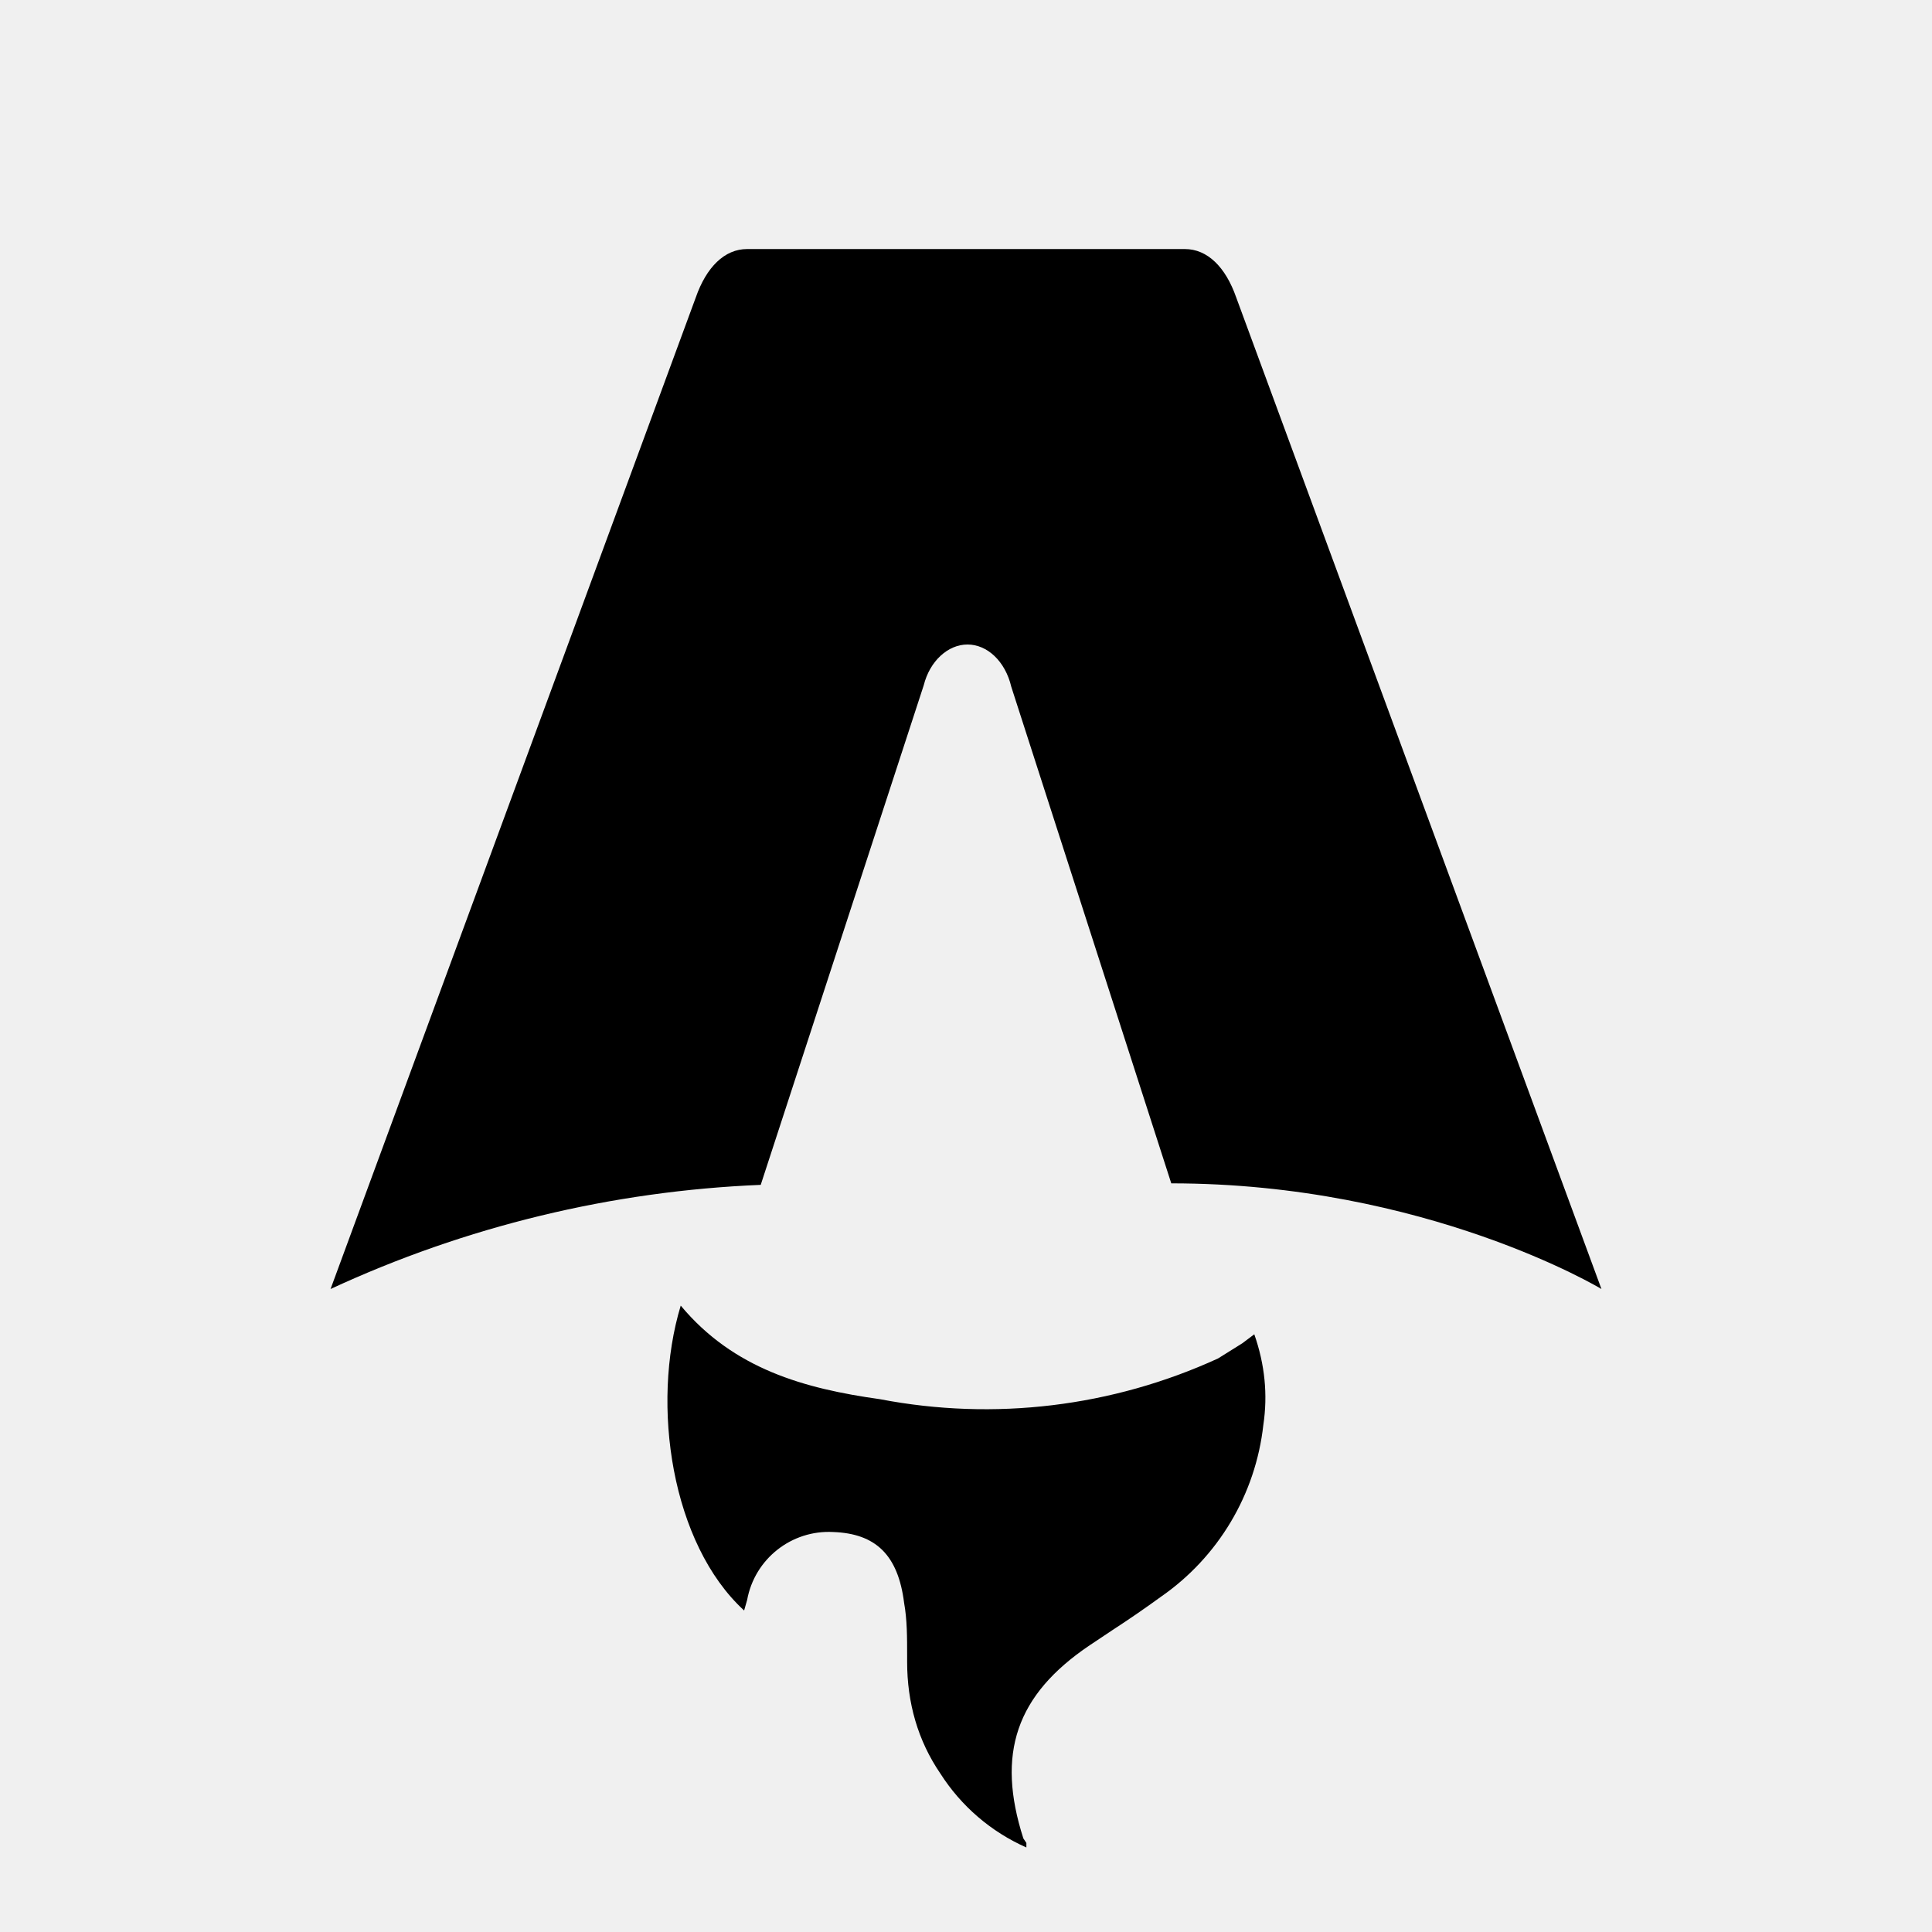
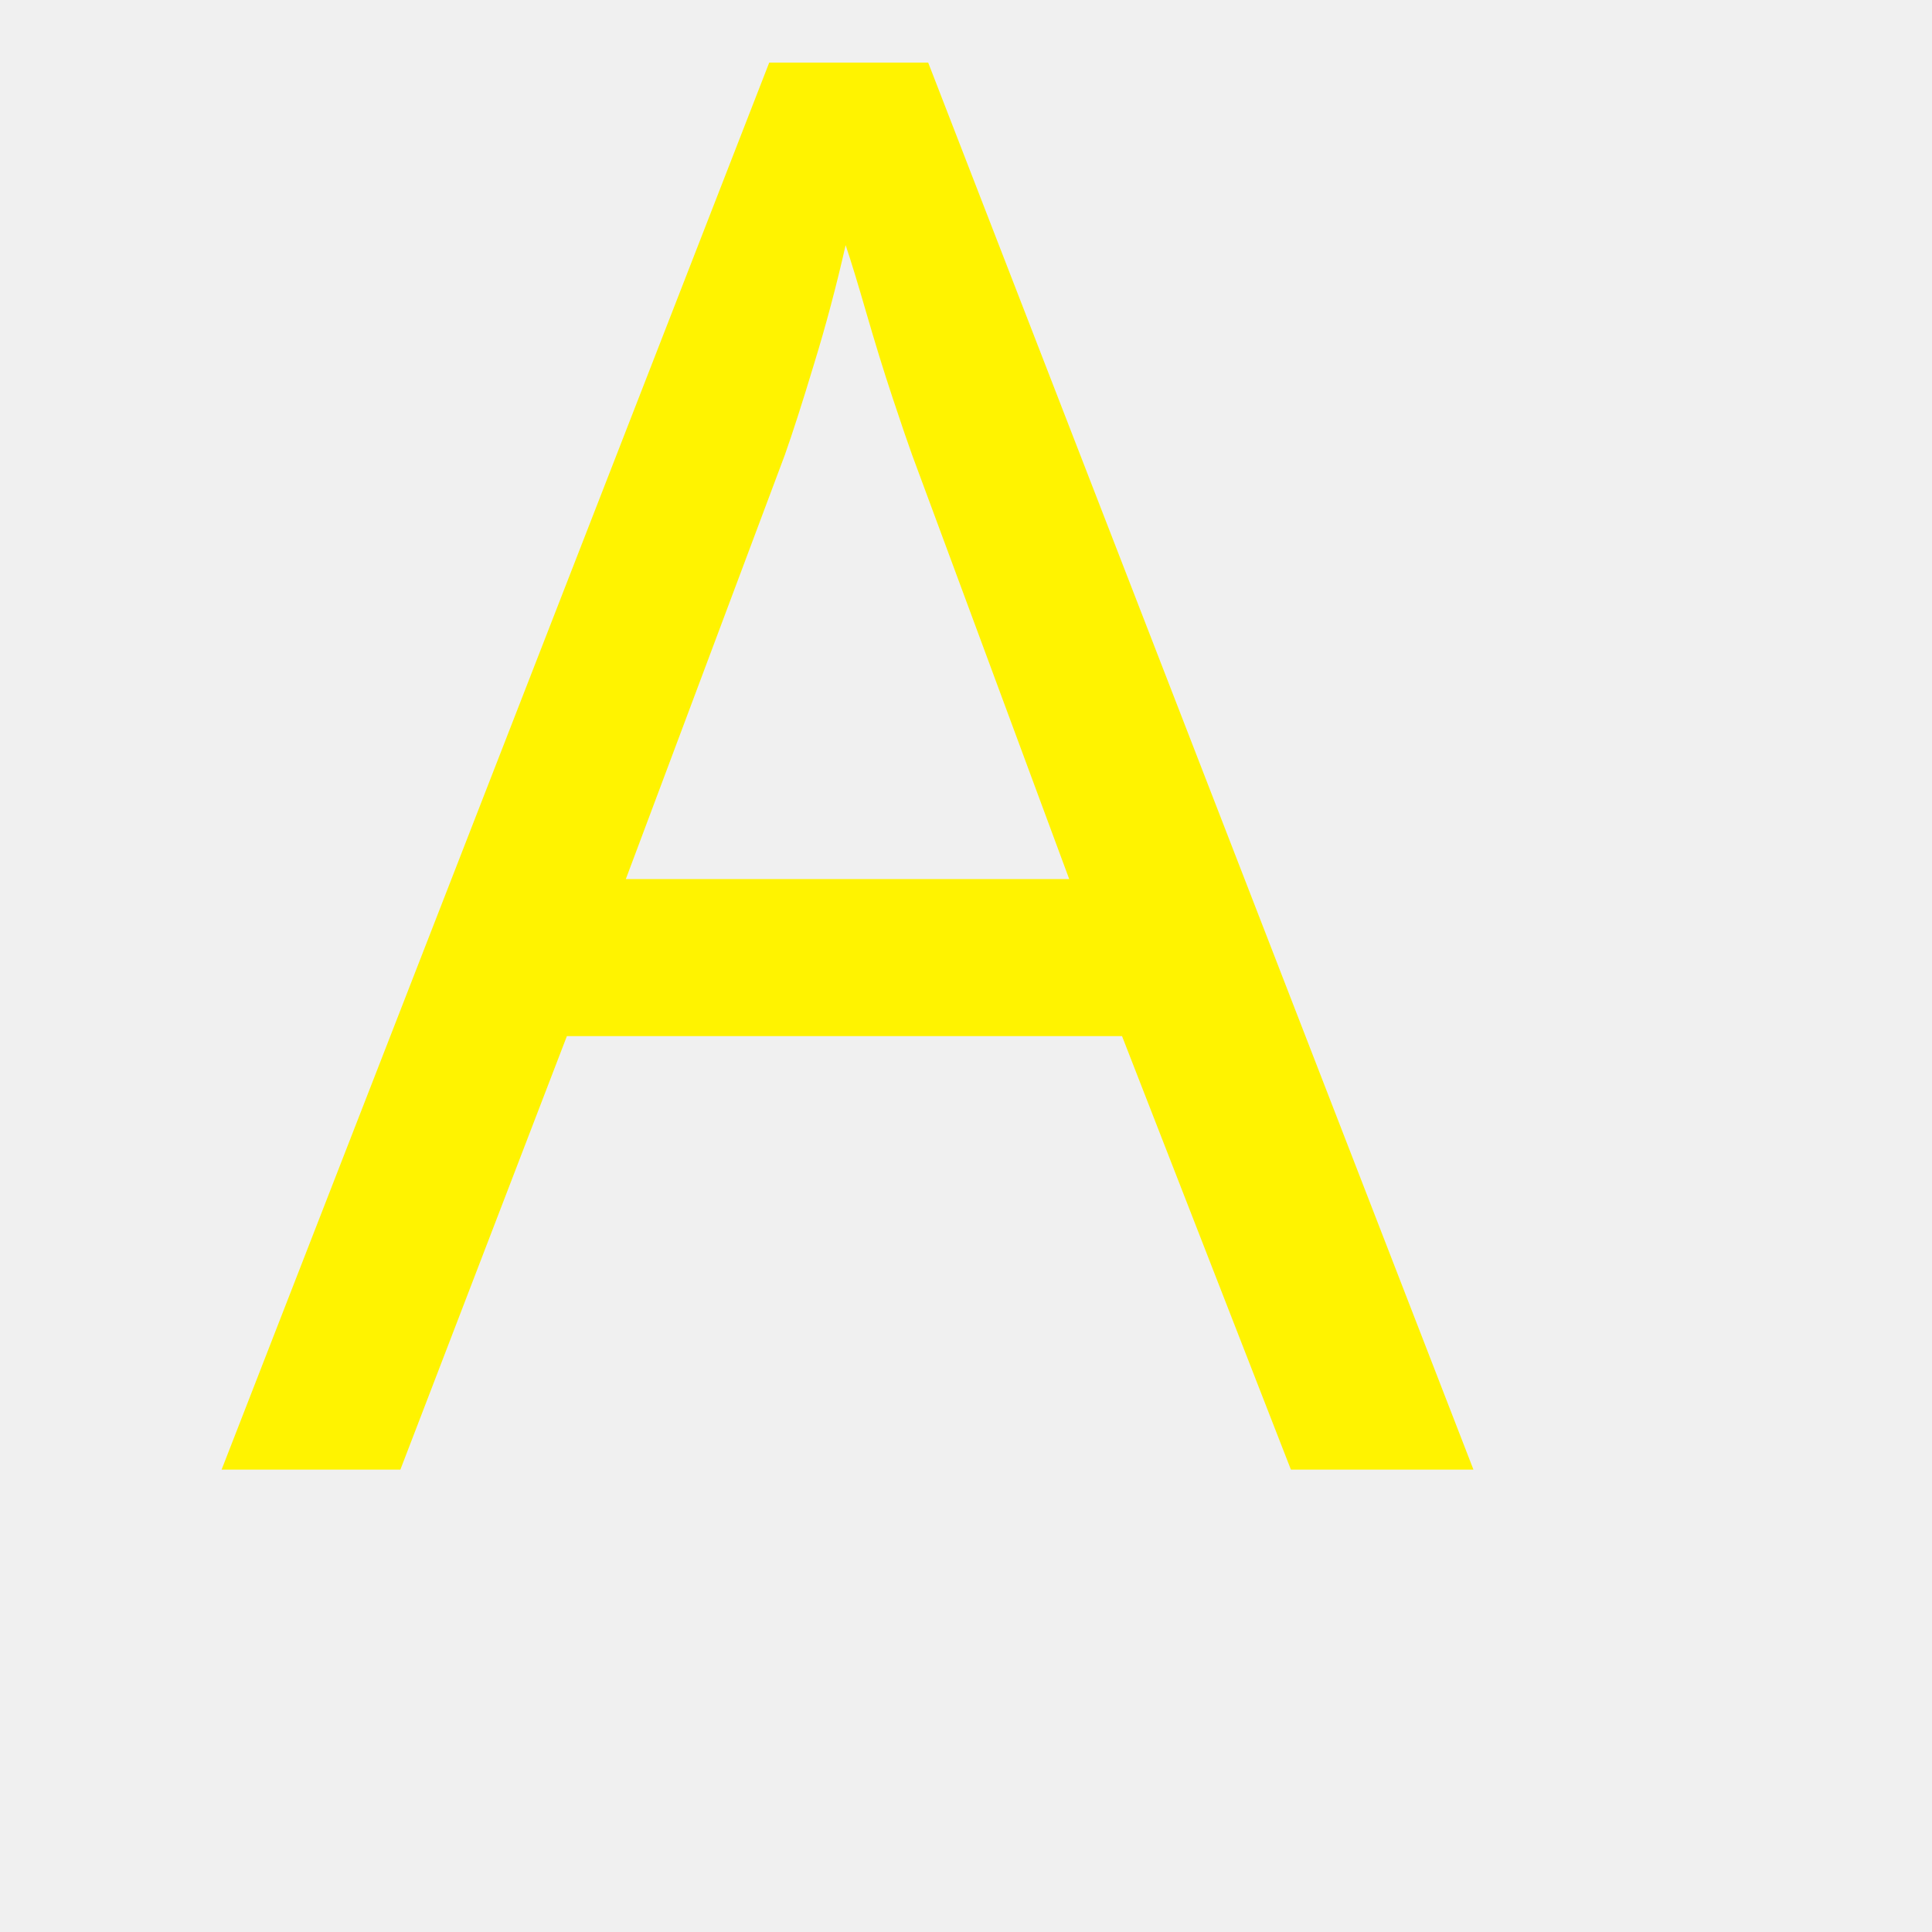
- <svg xmlns="http://www.w3.org/2000/svg" fill="none" viewBox="0 0 128 128">
-   <path d="M50.4 78.5a75.1 75.1 0 0 0-28.5 6.9l24.2-65.7c.7-2 1.9-3.2 3.4-3.2h29c1.5 0 2.7 1.2 3.4 3.2l24.2 65.7s-11.6-7-28.5-7L67 45.5c-.4-1.7-1.6-2.8-2.9-2.8-1.3 0-2.5 1.1-2.9 2.7L50.4 78.5Zm-1.1 28.2Zm-4.2-20.2c-2 6.6-.6 15.8 4.2 20.2a17.5 17.5 0 0 1 .2-.7 5.5 5.5 0 0 1 5.7-4.5c2.8.1 4.3 1.5 4.7 4.7.2 1.1.2 2.3.2 3.5v.4c0 2.7.7 5.2 2.2 7.4a13 13 0 0 0 5.7 4.9v-.3l-.2-.3c-1.8-5.6-.5-9.5 4.4-12.8l1.5-1a73 73 0 0 0 3.2-2.2 16 16 0 0 0 6.8-11.4c.3-2 .1-4-.6-6l-.8.6-1.6 1a37 37 0 0 1-22.4 2.7c-5-.7-9.7-2-13.2-6.2Z" />
+ <svg xmlns="http://www.w3.org/2000/svg" version="1.2" viewBox="0 0 64 64" width="64" height="64">
  <style>
-         path { fill: #000; }
-         @media (prefers-color-scheme: dark) {
-             path { fill: #FFF; }
-         }
-     </style>
+ 		tspan { white-space:pre } 
+ 		.t0 { font-size: 65px;fill: #fff300;font-weight: 400;font-family: "RemachineScriptPersonalUse", "Remachine Script Personal Use" } 
+ 	</style>
+   <text id="A" style="transform: matrix(1,0,0,1,7.341,48.683)">
+     <tspan x="0" y="0" class="t0">A
+ </tspan>
+   </text>
</svg>
